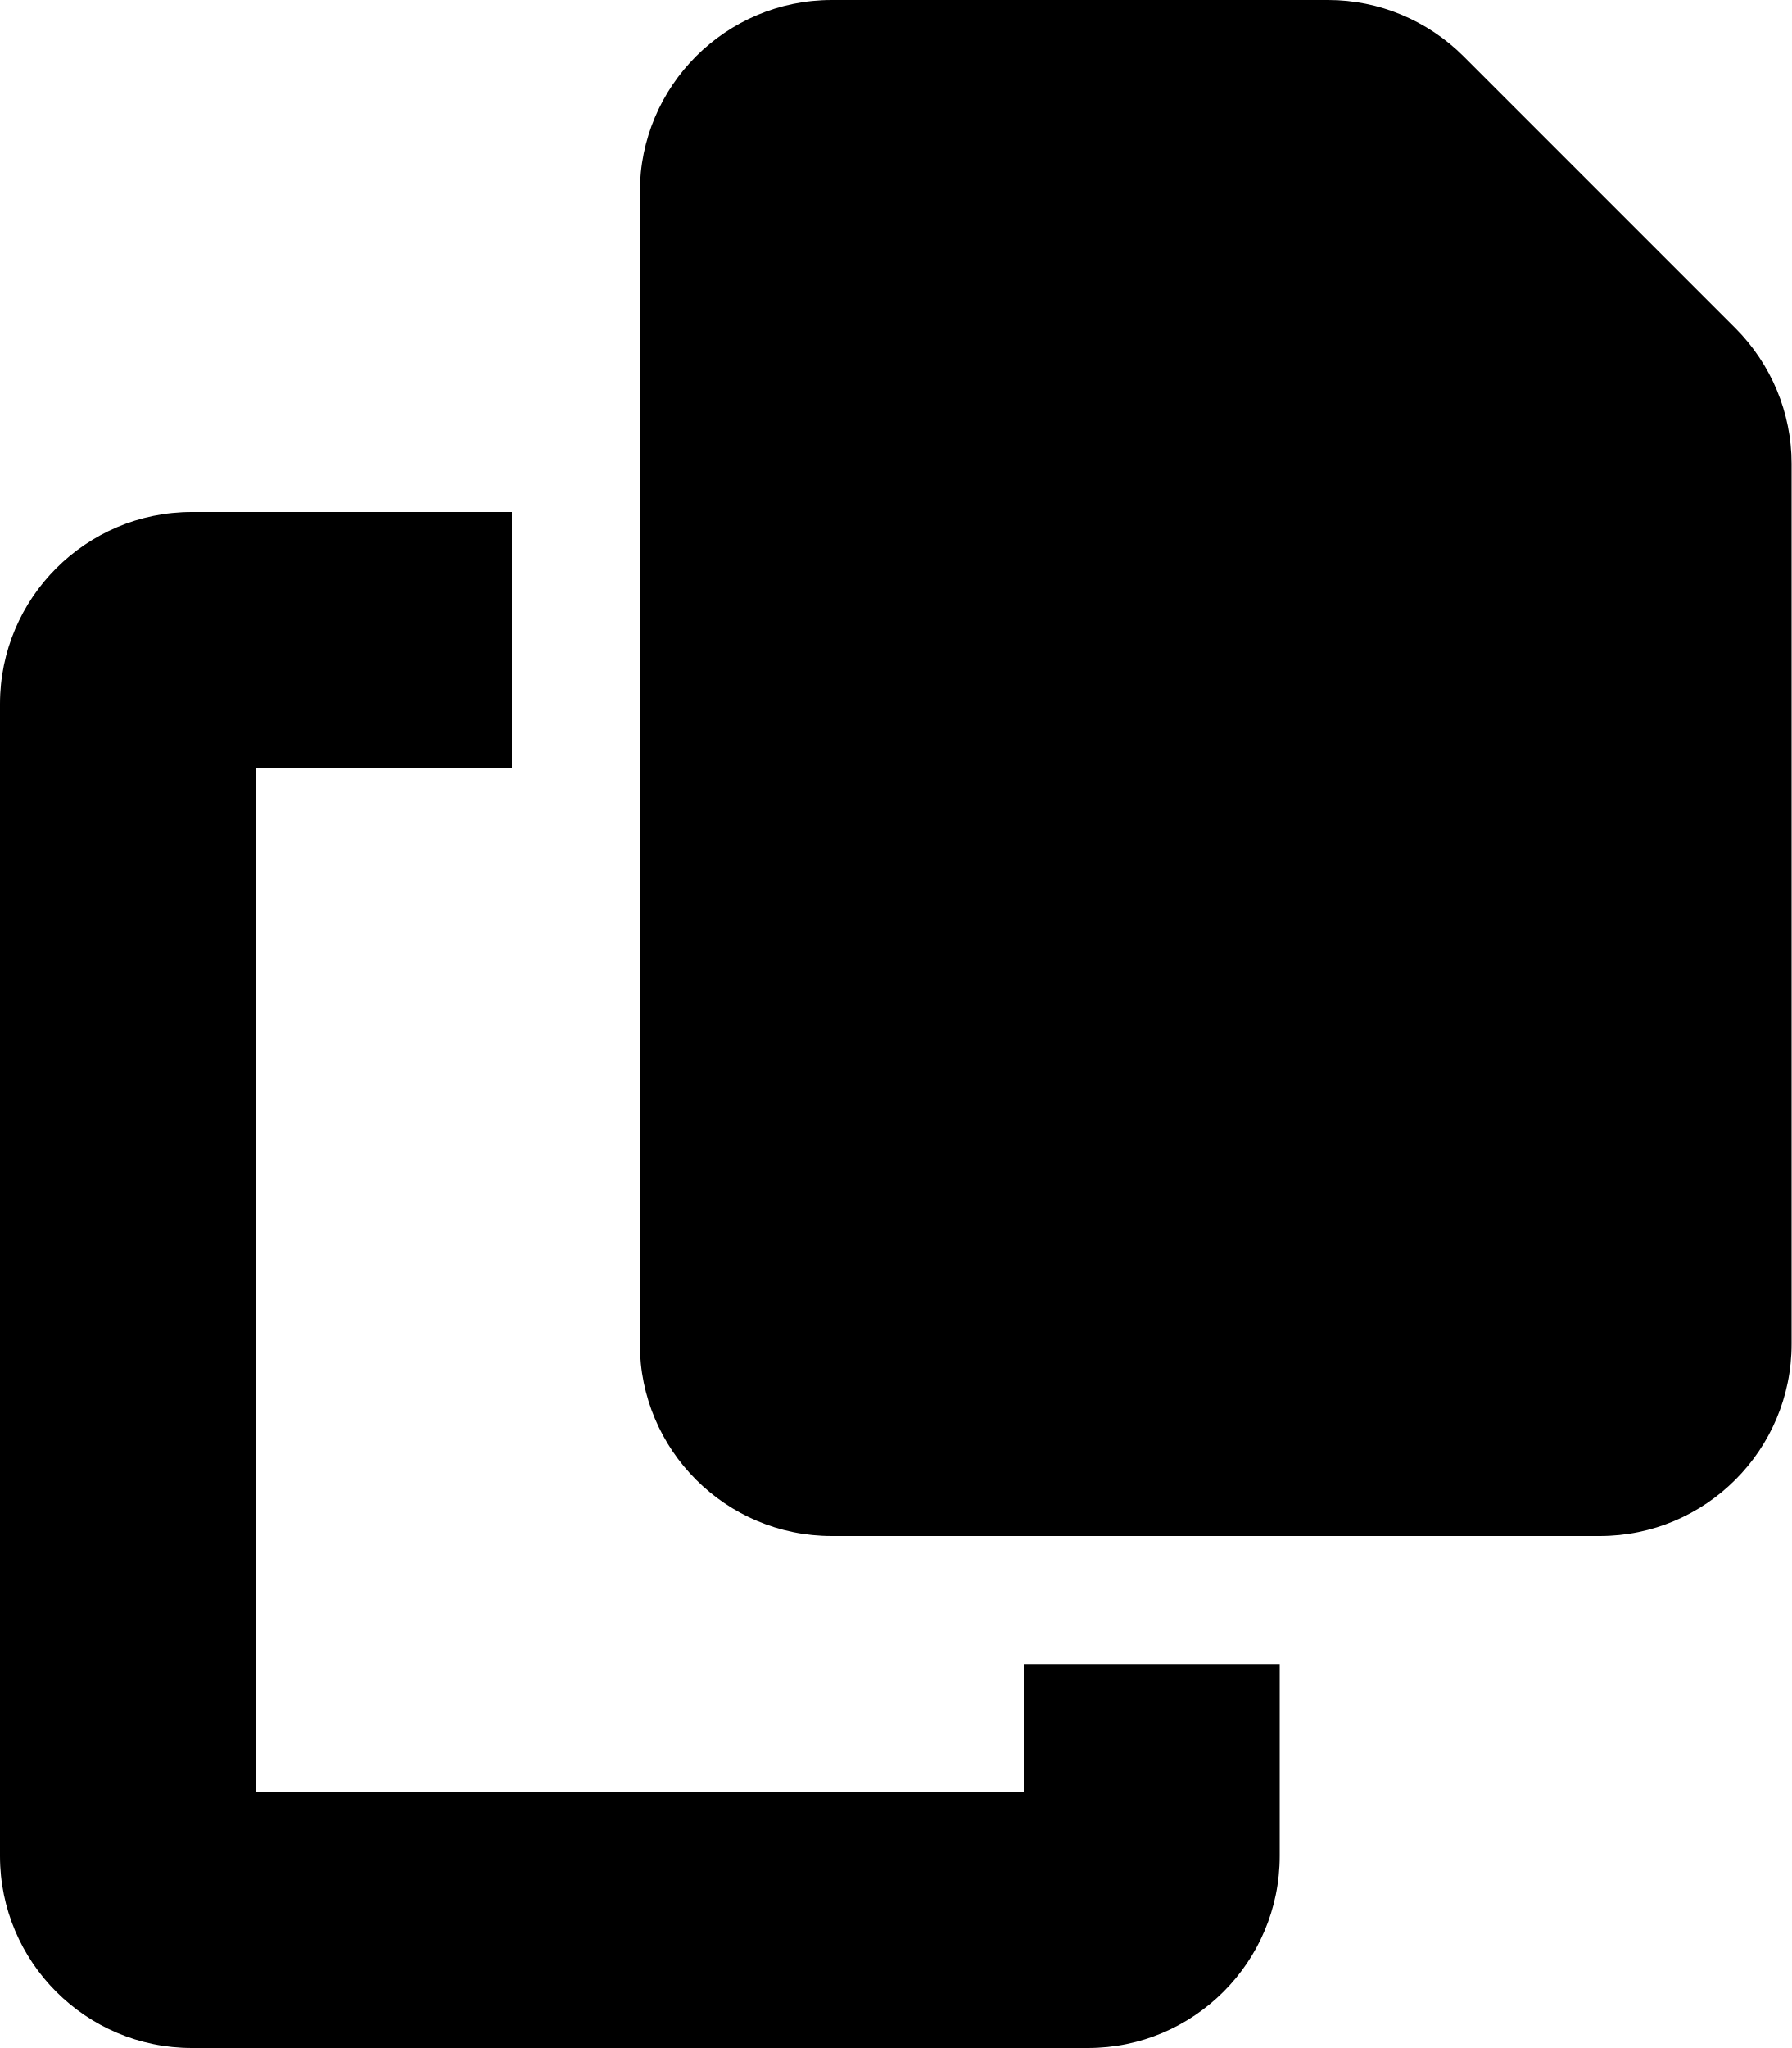
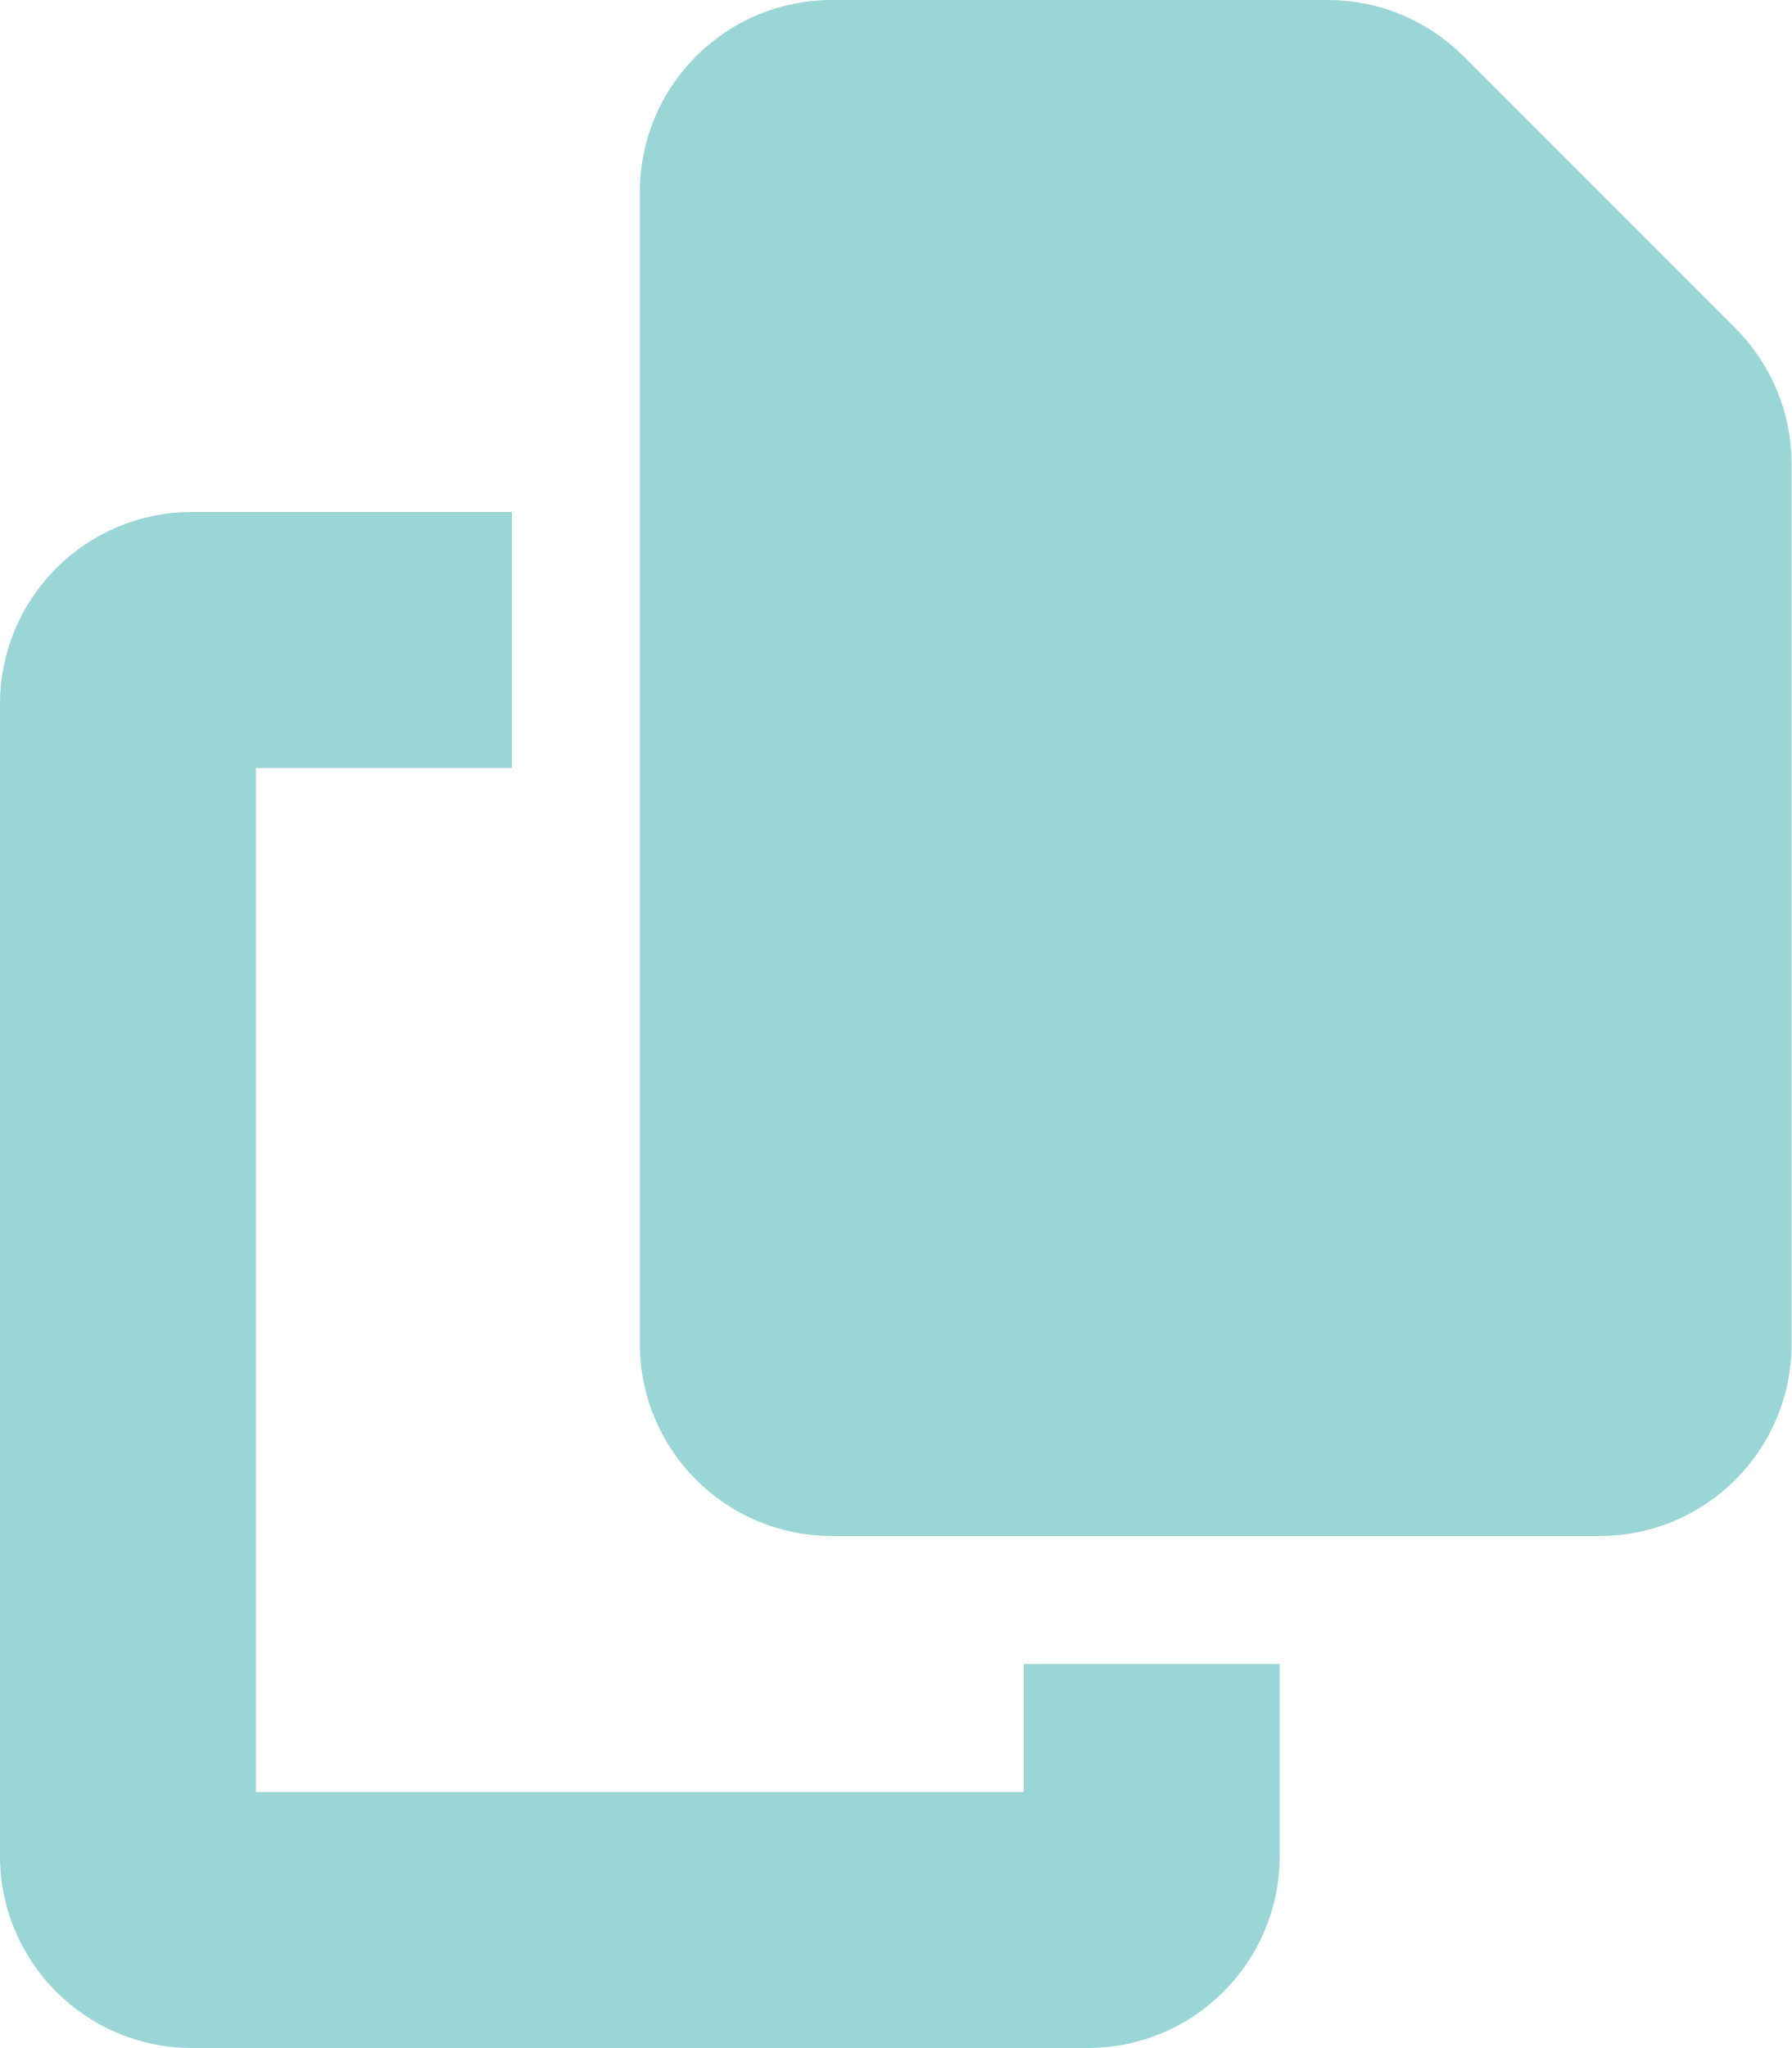
<svg xmlns="http://www.w3.org/2000/svg" viewBox="0 0 448 512">
-   <path d="M208 0L332.1 0c12.7 0 24.9 5.1 33.9 14.1l67.9 67.9c9 9 14.1 21.2 14.1 33.9L448 336c0 26.5-21.5 48-48 48l-192 0c-26.5 0-48-21.5-48-48l0-288c0-26.5 21.5-48 48-48zM48 128l80 0 0 64-64 0 0 256 192 0 0-32 64 0 0 48c0 26.5-21.5 48-48 48L48 512c-26.5 0-48-21.5-48-48L0 176c0-26.5 21.5-48 48-48z" />
+   <path fill="#9ad6d5" d="M208 0L332.1 0c12.7 0 24.9 5.1 33.9 14.1l67.9 67.9c9 9 14.1 21.2 14.1 33.9L448 336c0 26.5-21.5 48-48 48l-192 0c-26.5 0-48-21.5-48-48l0-288c0-26.5 21.5-48 48-48zM48 128l80 0 0 64-64 0 0 256 192 0 0-32 64 0 0 48c0 26.5-21.5 48-48 48L48 512c-26.5 0-48-21.5-48-48L0 176c0-26.5 21.5-48 48-48z" />
</svg>
